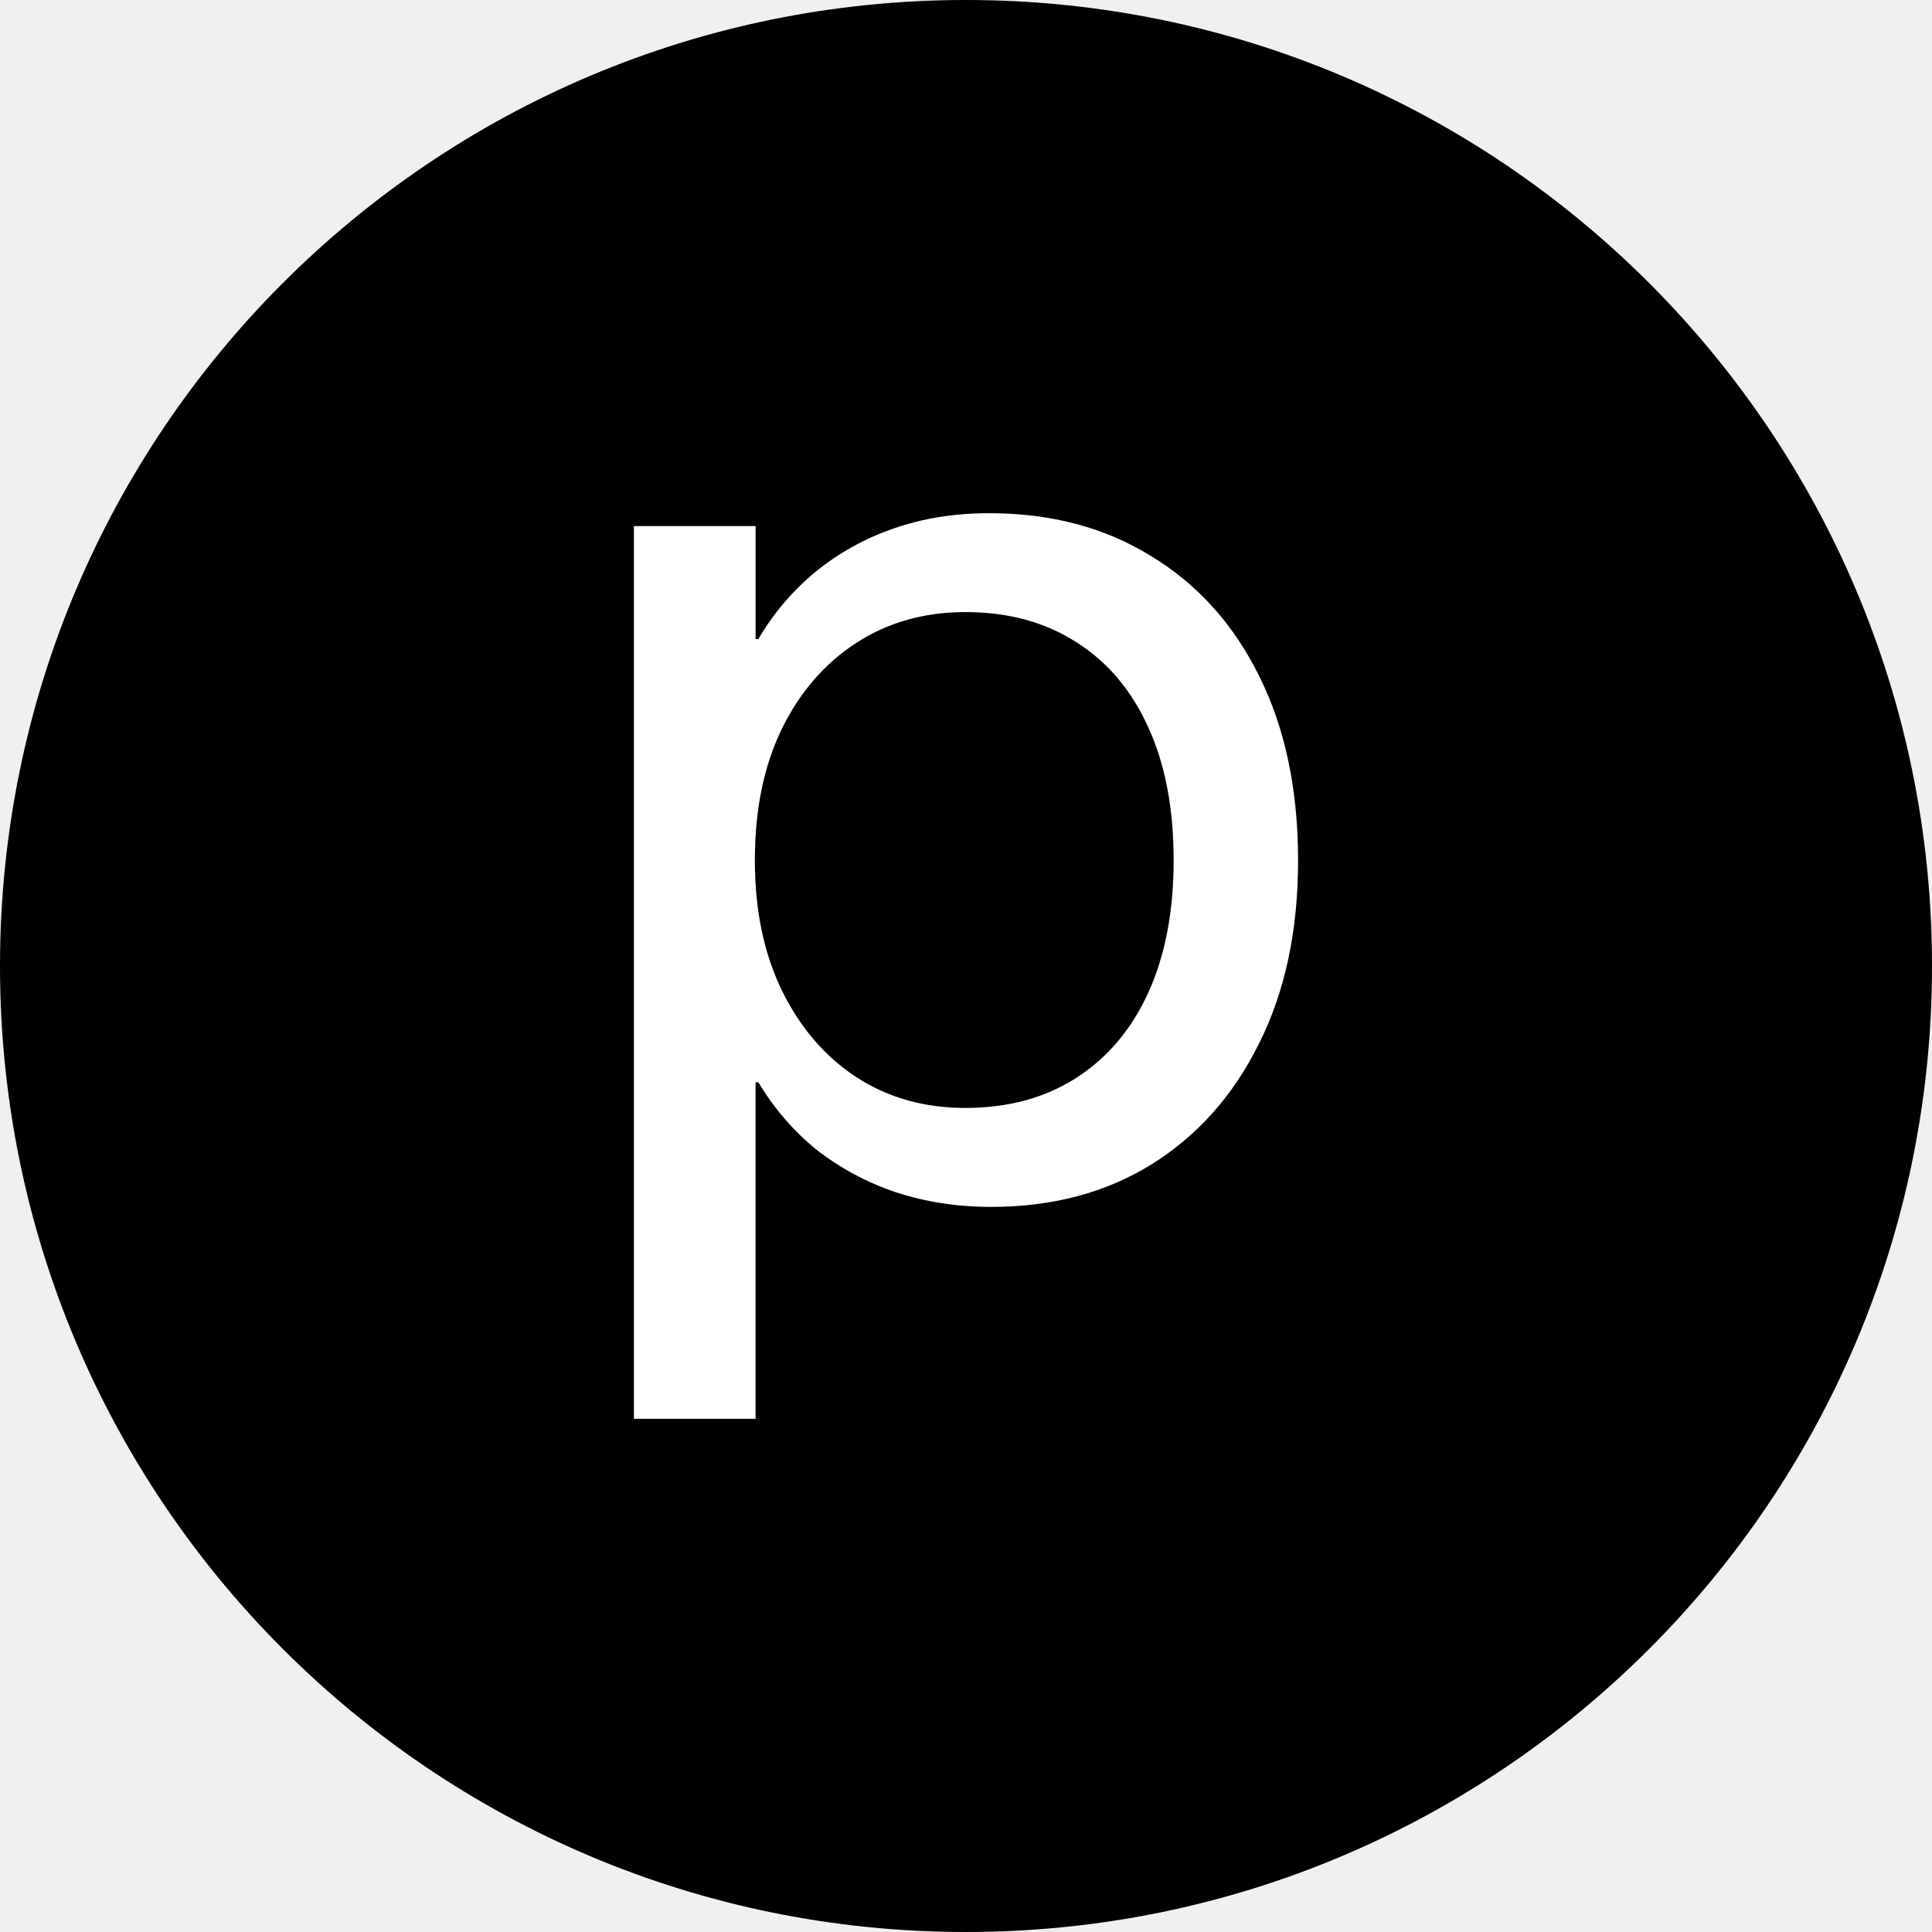
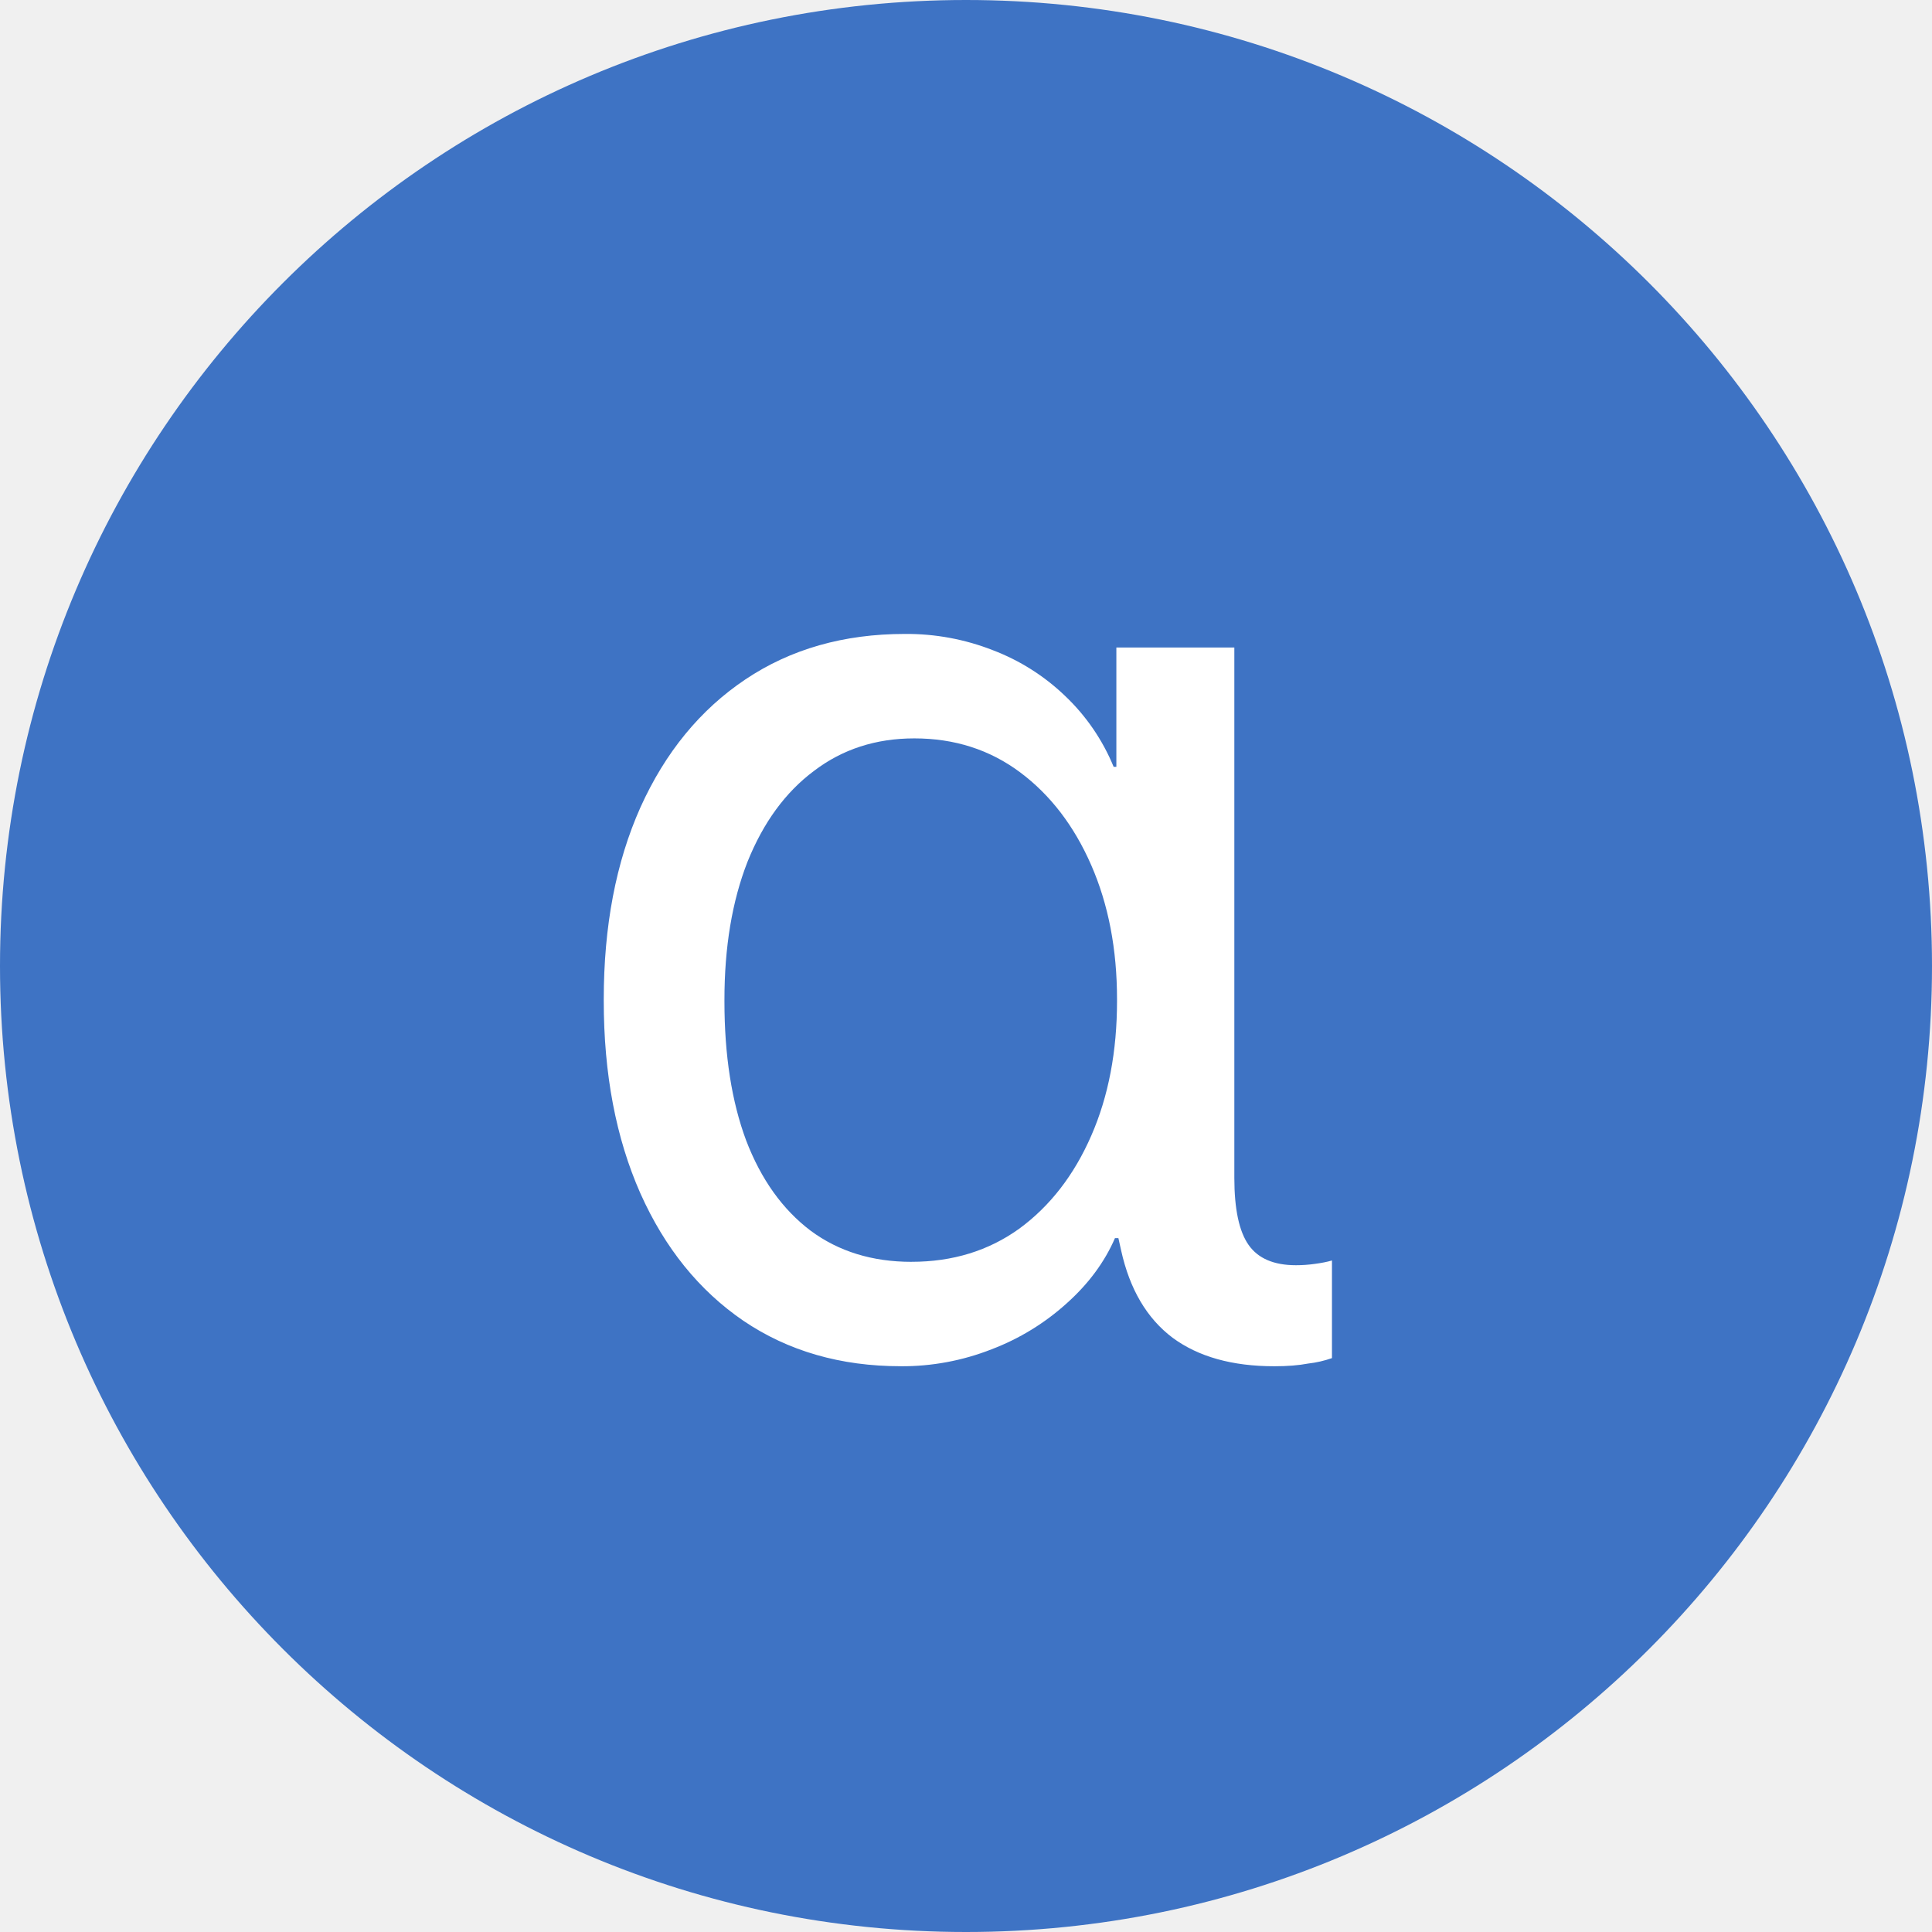
<svg xmlns="http://www.w3.org/2000/svg" width="64" height="64" fill="none" viewBox="0 0 64 64">
-   <path fill="#000" d="M0 32C0 14.327 14.327 0 32 0s32 14.327 32 32-14.327 32-32 32S0 49.673 0 32" />
-   <path fill="#fff" d="M21 47V17.426h4.03v3.744h.092a8.3 8.3 0 0 1 1.876-2.213 8.4 8.4 0 0 1 2.594-1.446Q31.05 17 32.764 17q3.08 0 5.373 1.425 2.316 1.405 3.59 4Q43 25 43 28.49v.022q0 3.489-1.297 6.064-1.274 2.575-3.566 4-2.269 1.404-5.303 1.404-1.69 0-3.173-.49a8.9 8.9 0 0 1-2.64-1.425 8.5 8.5 0 0 1-1.899-2.213h-.093V47zm10.977-10.298q2.13 0 3.682-1t2.385-2.83q.834-1.851.834-4.361v-.022q0-2.553-.834-4.383-.833-1.85-2.385-2.83-1.551-1-3.682-1-2.038 0-3.613 1.022-1.575 1.02-2.478 2.872-.88 1.83-.88 4.32v.02q0 2.469.904 4.32.903 1.83 2.454 2.85 1.575 1.023 3.613 1.022" />
+   <path fill="#3e73c4" d="M0 32C0 14.327 14.327 0 32 0s32 14.327 32 32-14.327 32-32 32S0 49.673 0 32" />
+   <path fill="#fff" d="M29.838 45.258q-2.988 0-5.211-1.505-2.2-1.504-3.414-4.223Q20 36.79 20 33.151v-.045q0-3.638 1.213-6.356 1.235-2.74 3.481-4.245Q26.941 21 29.973 21a7.8 7.8 0 0 1 2.92.54 7.1 7.1 0 0 1 2.38 1.504 6.8 6.8 0 0 1 1.618 2.358h.09V21.45h3.908v17.565q0 1.55.471 2.223.472.675 1.573.674.314 0 .629-.045.336-.045.561-.112v3.234a3.6 3.6 0 0 1-.786.18q-.472.09-1.123.09-2.09 0-3.37-.944-1.28-.965-1.706-2.897l-.09-.404h-.113q-.516 1.19-1.594 2.156a7.9 7.9 0 0 1-2.493 1.527 8.1 8.1 0 0 1-3.01.562m.36-3.46q2.043 0 3.57-1.1 1.528-1.122 2.381-3.077.855-1.954.854-4.47v-.045q0-2.493-.854-4.447-.853-1.954-2.358-3.077t-3.504-1.123q-1.909 0-3.324 1.078-1.415 1.056-2.201 3.01-.765 1.954-.764 4.582v.045q0 2.673.719 4.604.74 1.932 2.134 2.988 1.393 1.033 3.346 1.033" />
</svg>
